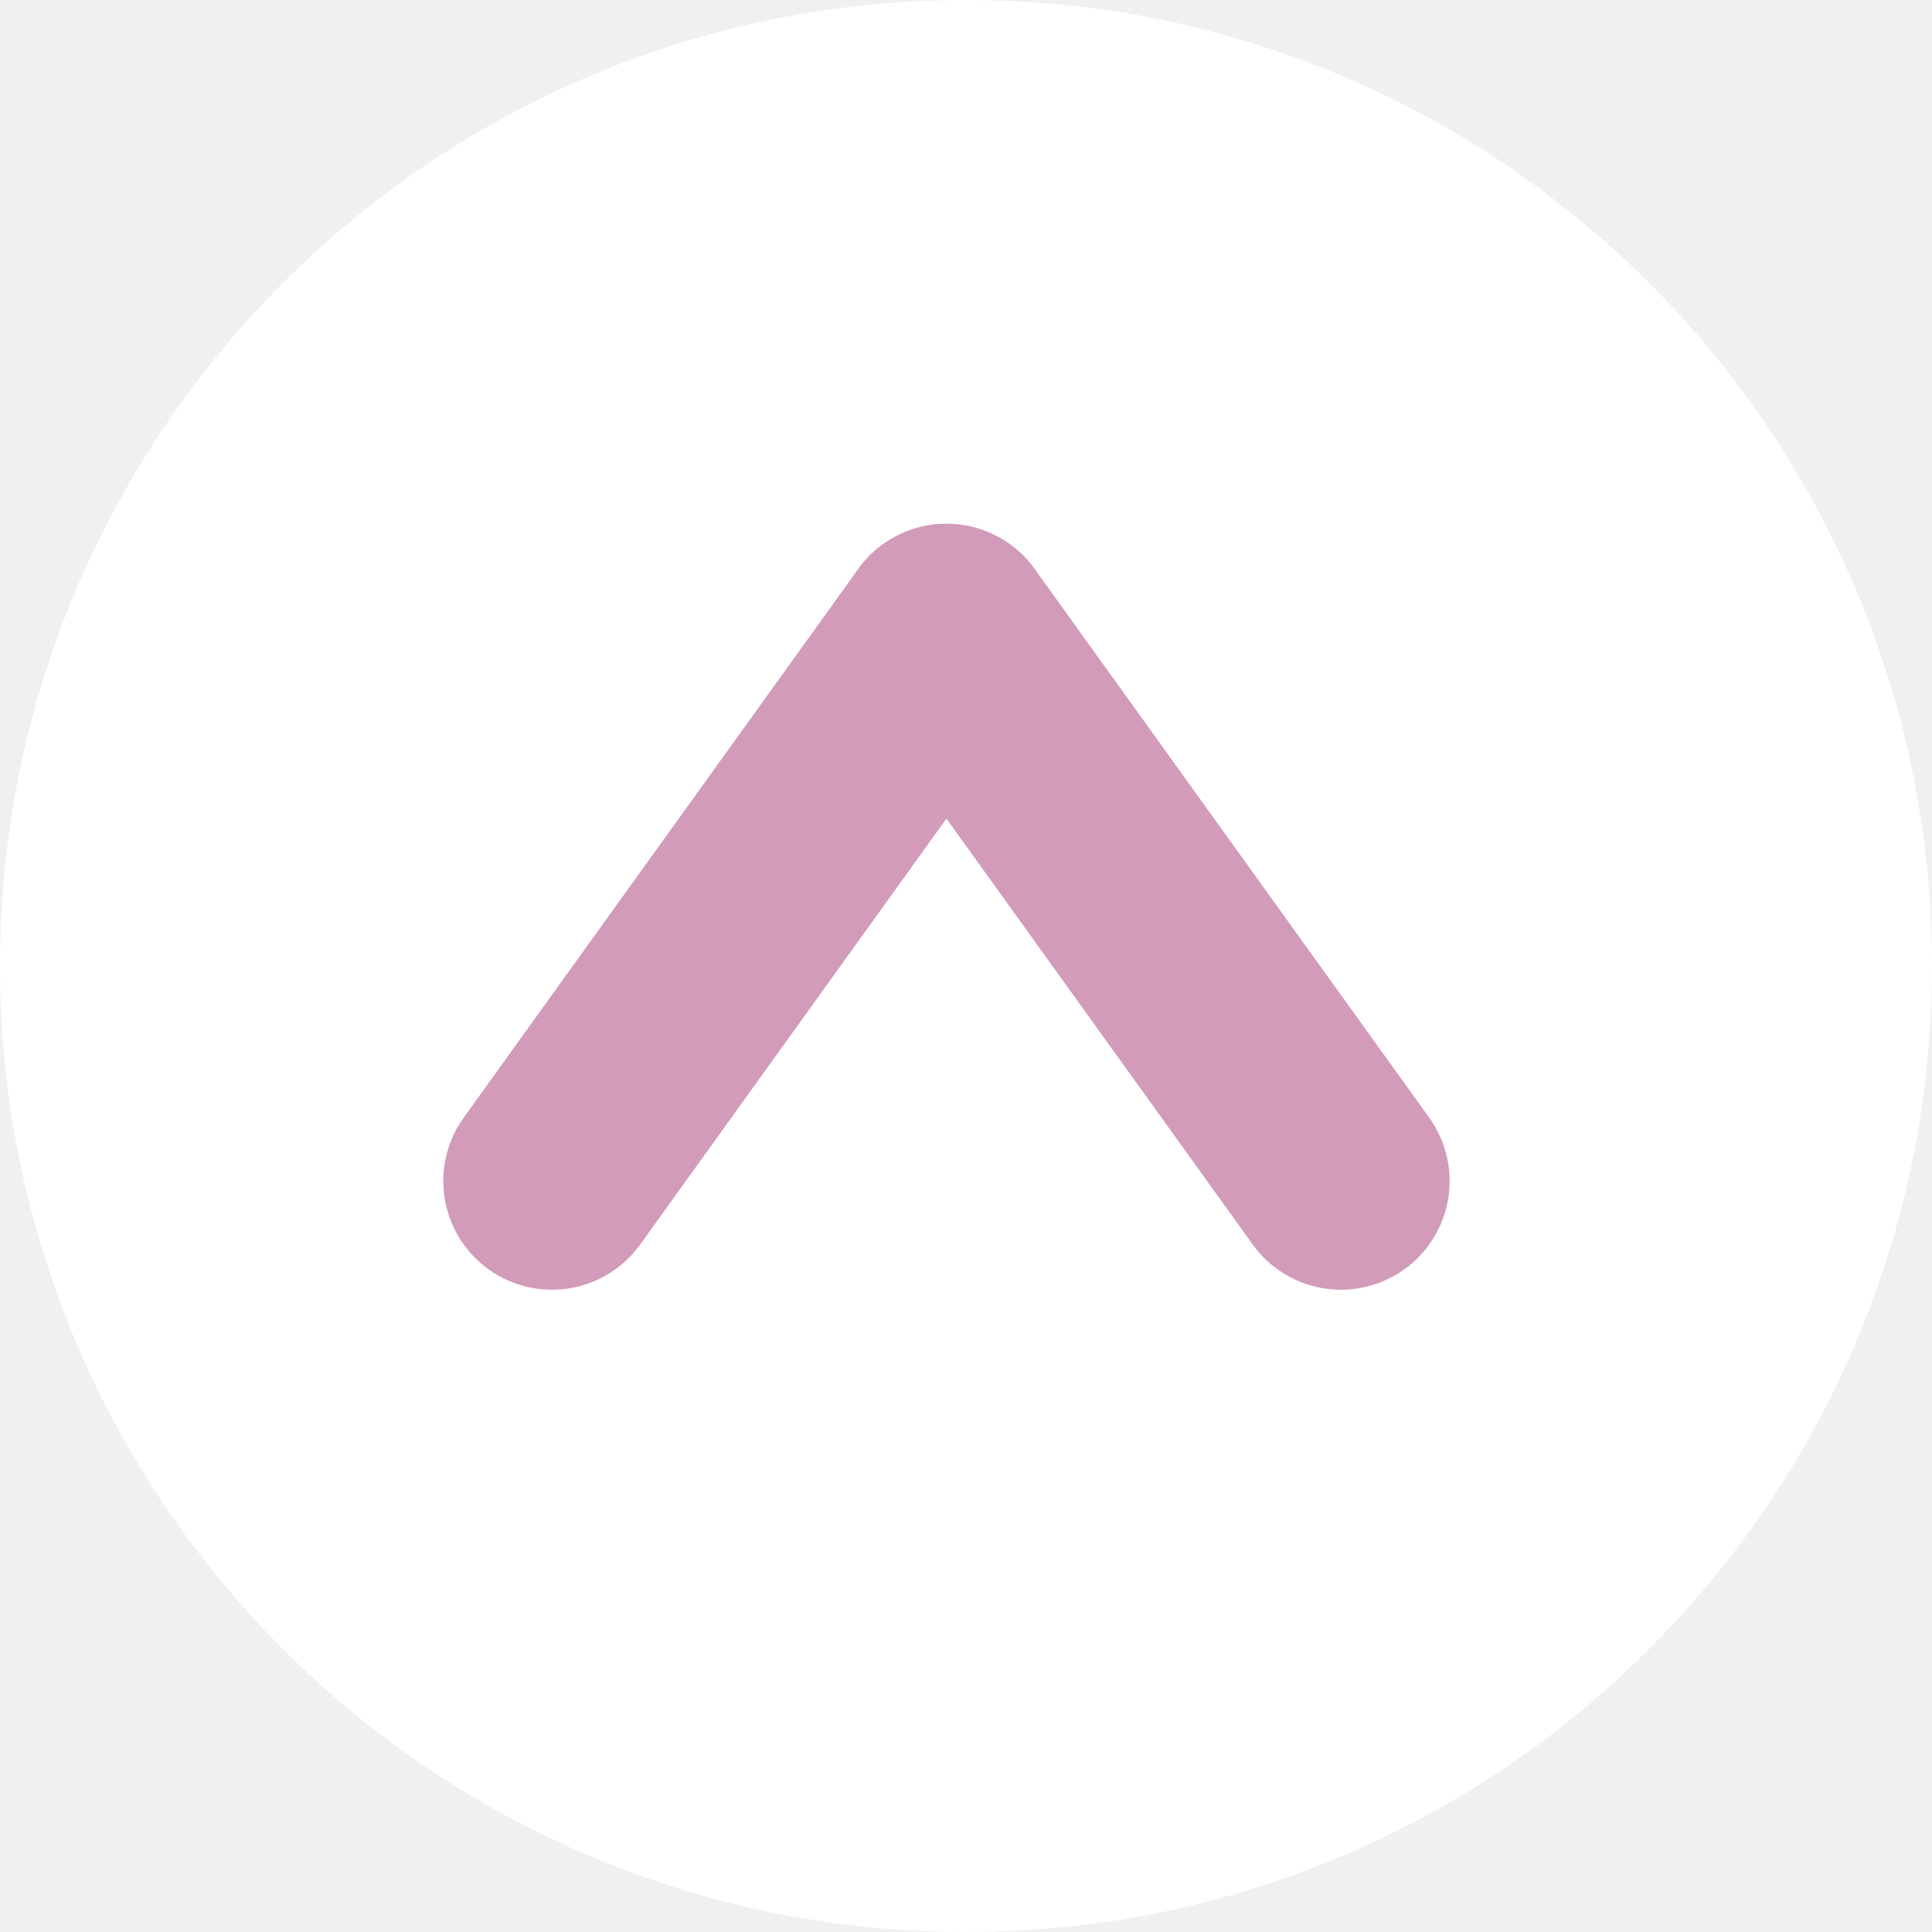
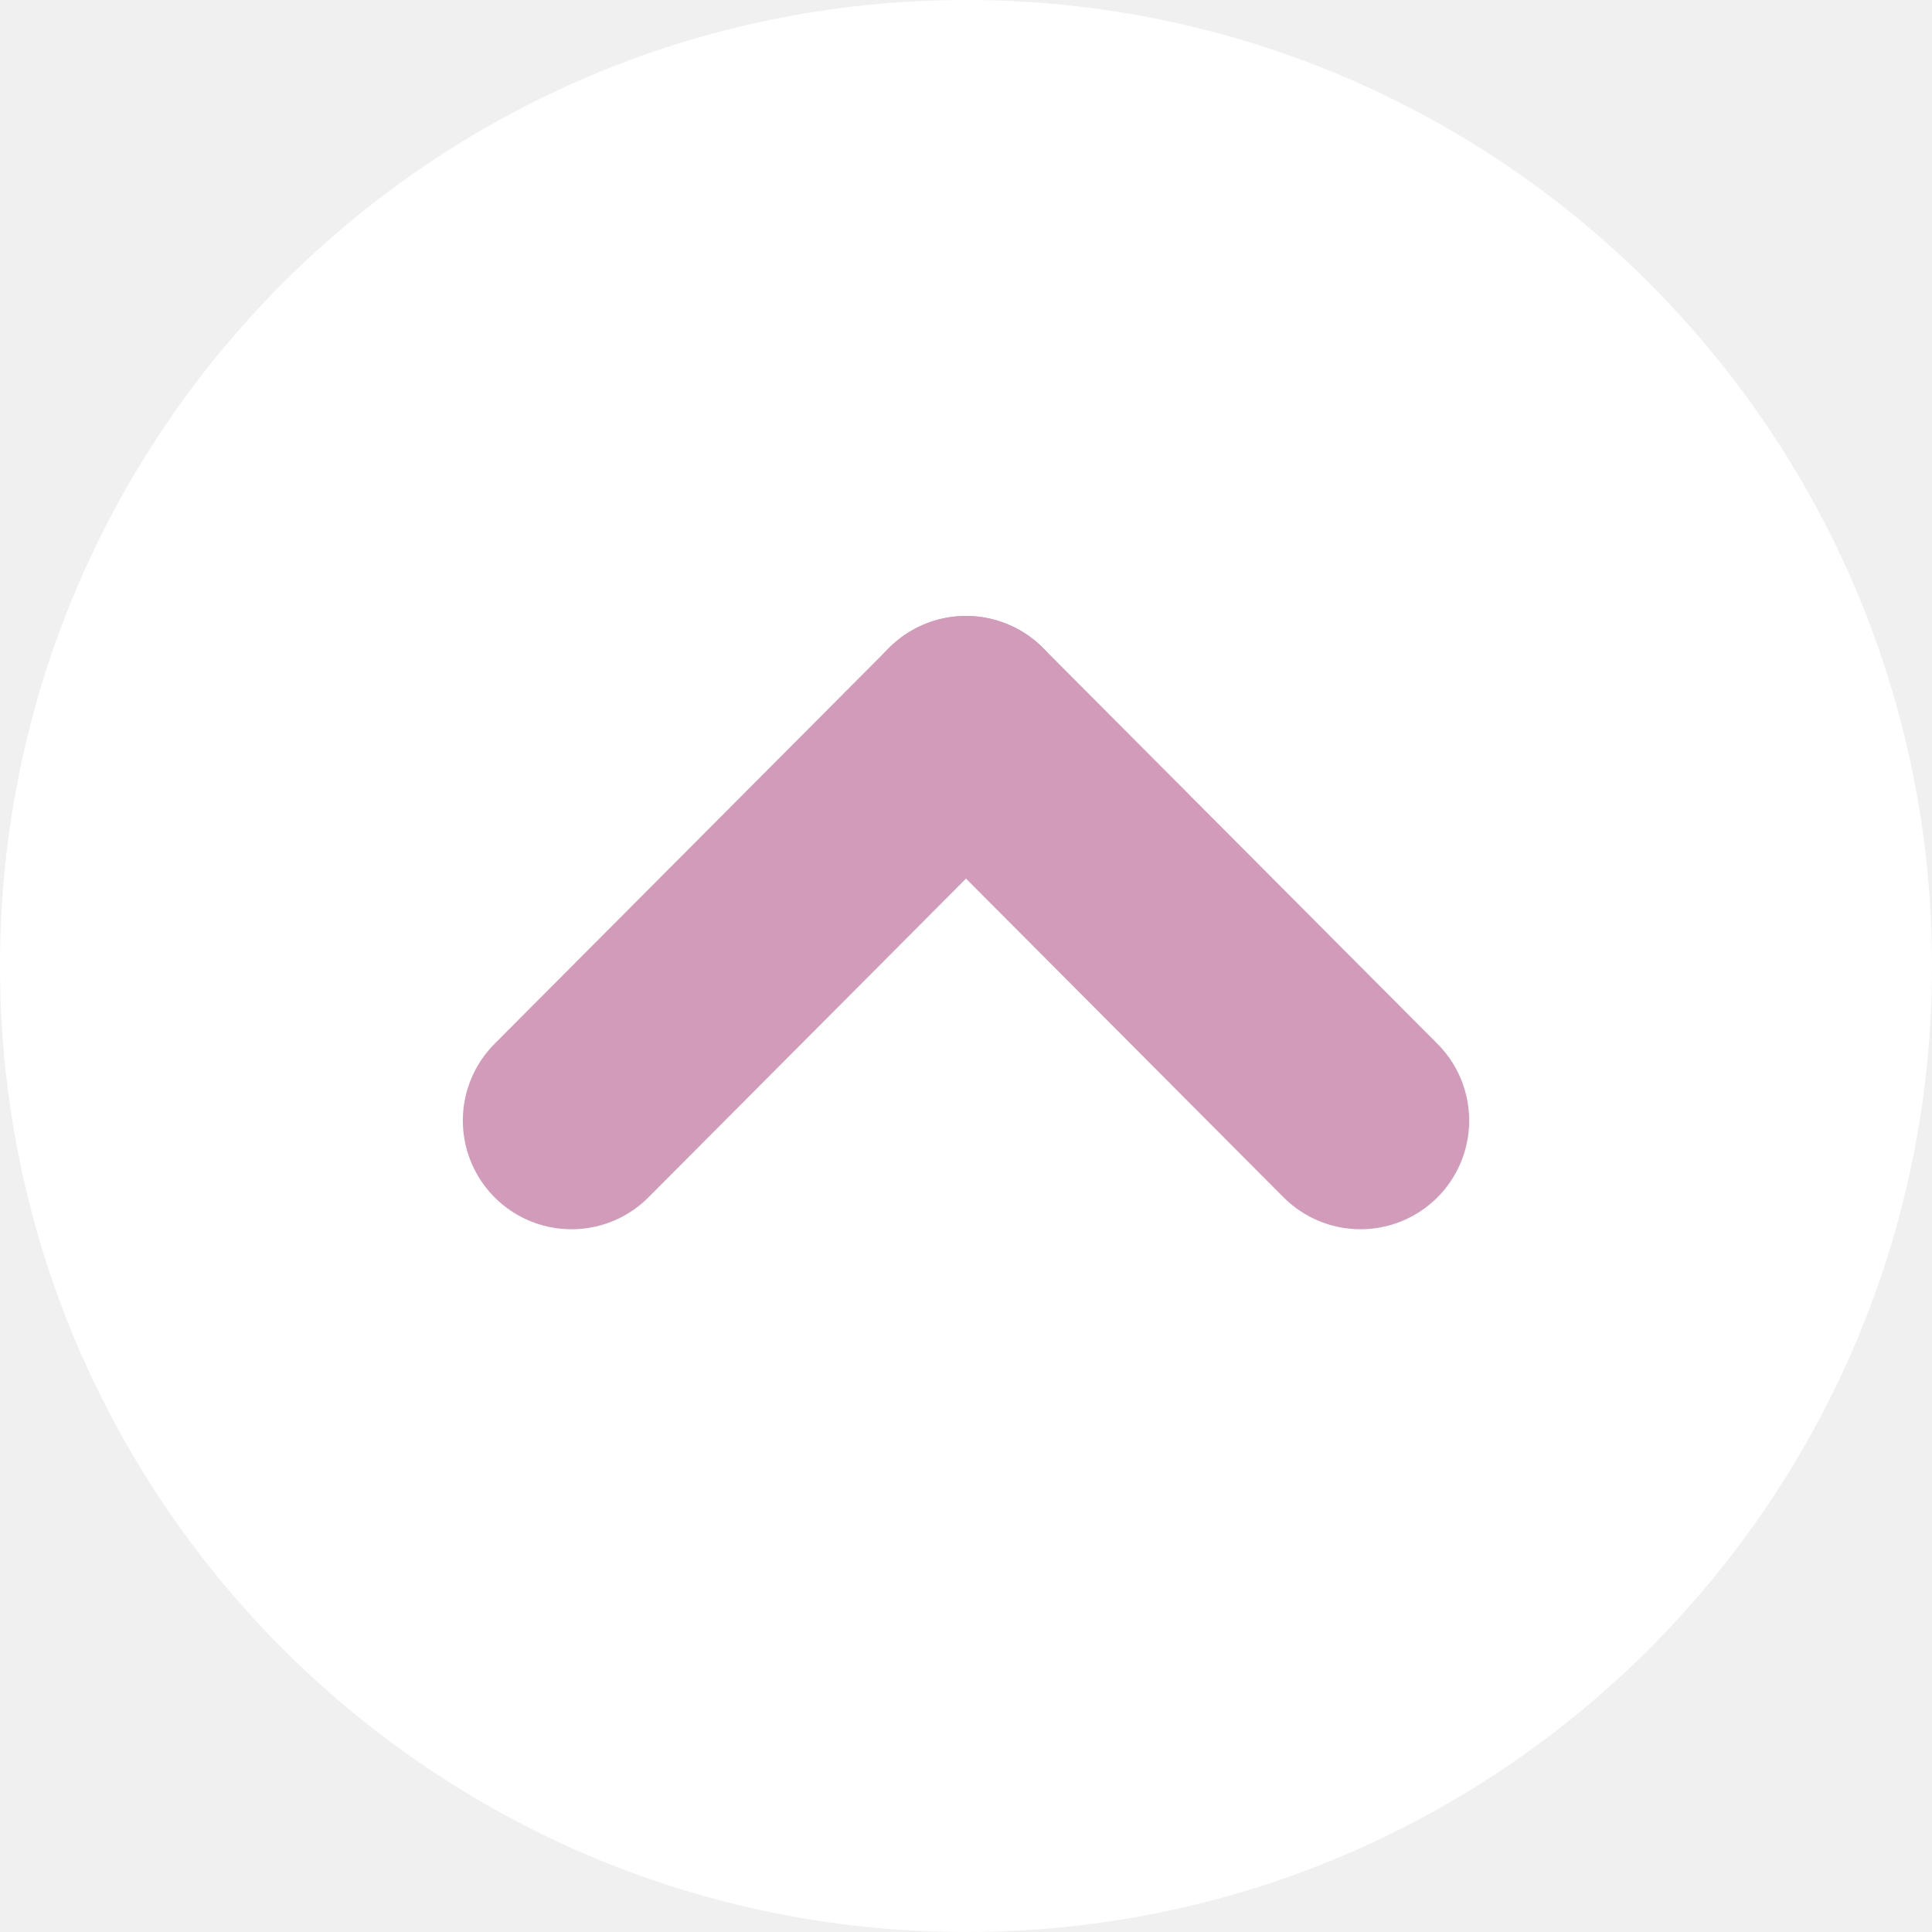
- <svg xmlns="http://www.w3.org/2000/svg" id="그룹_451" data-name="그룹 451" width="16" height="16" viewBox="0 0 16 16">
+ <svg xmlns="http://www.w3.org/2000/svg" id="그룹_529" data-name="그룹 529" width="16" height="16" viewBox="0 0 16 16">
  <circle id="타원_15" data-name="타원 15" cx="8" cy="8" r="8" fill="#fff" />
-   <g id="그룹_447" data-name="그룹 447" transform="translate(4.571 5.238)">
-     <path id="패스_1238" data-name="패스 1238" d="M1439.743,867.428l3.267-4.543" transform="translate(-1439.743 -862.885)" fill="none" stroke="#d29bba" stroke-linecap="round" stroke-linejoin="round" stroke-width="1.8" />
-     <path id="패스_1239" data-name="패스 1239" d="M1443.01,867.428l-3.267-4.543" transform="translate(-1436.476 -862.885)" fill="none" stroke="#d29bba" stroke-linecap="round" stroke-linejoin="round" stroke-width="1.8" />
+   <g id="그룹_447" data-name="그룹 447" transform="translate(4.733 6)">
+     <path id="패스_1238" data-name="패스 1238" d="M1439.743,866.165l3.267-3.279" transform="translate(-1439.743 -862.885)" fill="none" stroke="#d29bba" stroke-linecap="round" stroke-linejoin="round" stroke-width="1.8" />
+     <path id="패스_1239" data-name="패스 1239" d="M1443.01,866.165l-3.267-3.279" transform="translate(-1436.476 -862.885)" fill="none" stroke="#d29bba" stroke-linecap="round" stroke-linejoin="round" stroke-width="1.8" />
  </g>
</svg>
